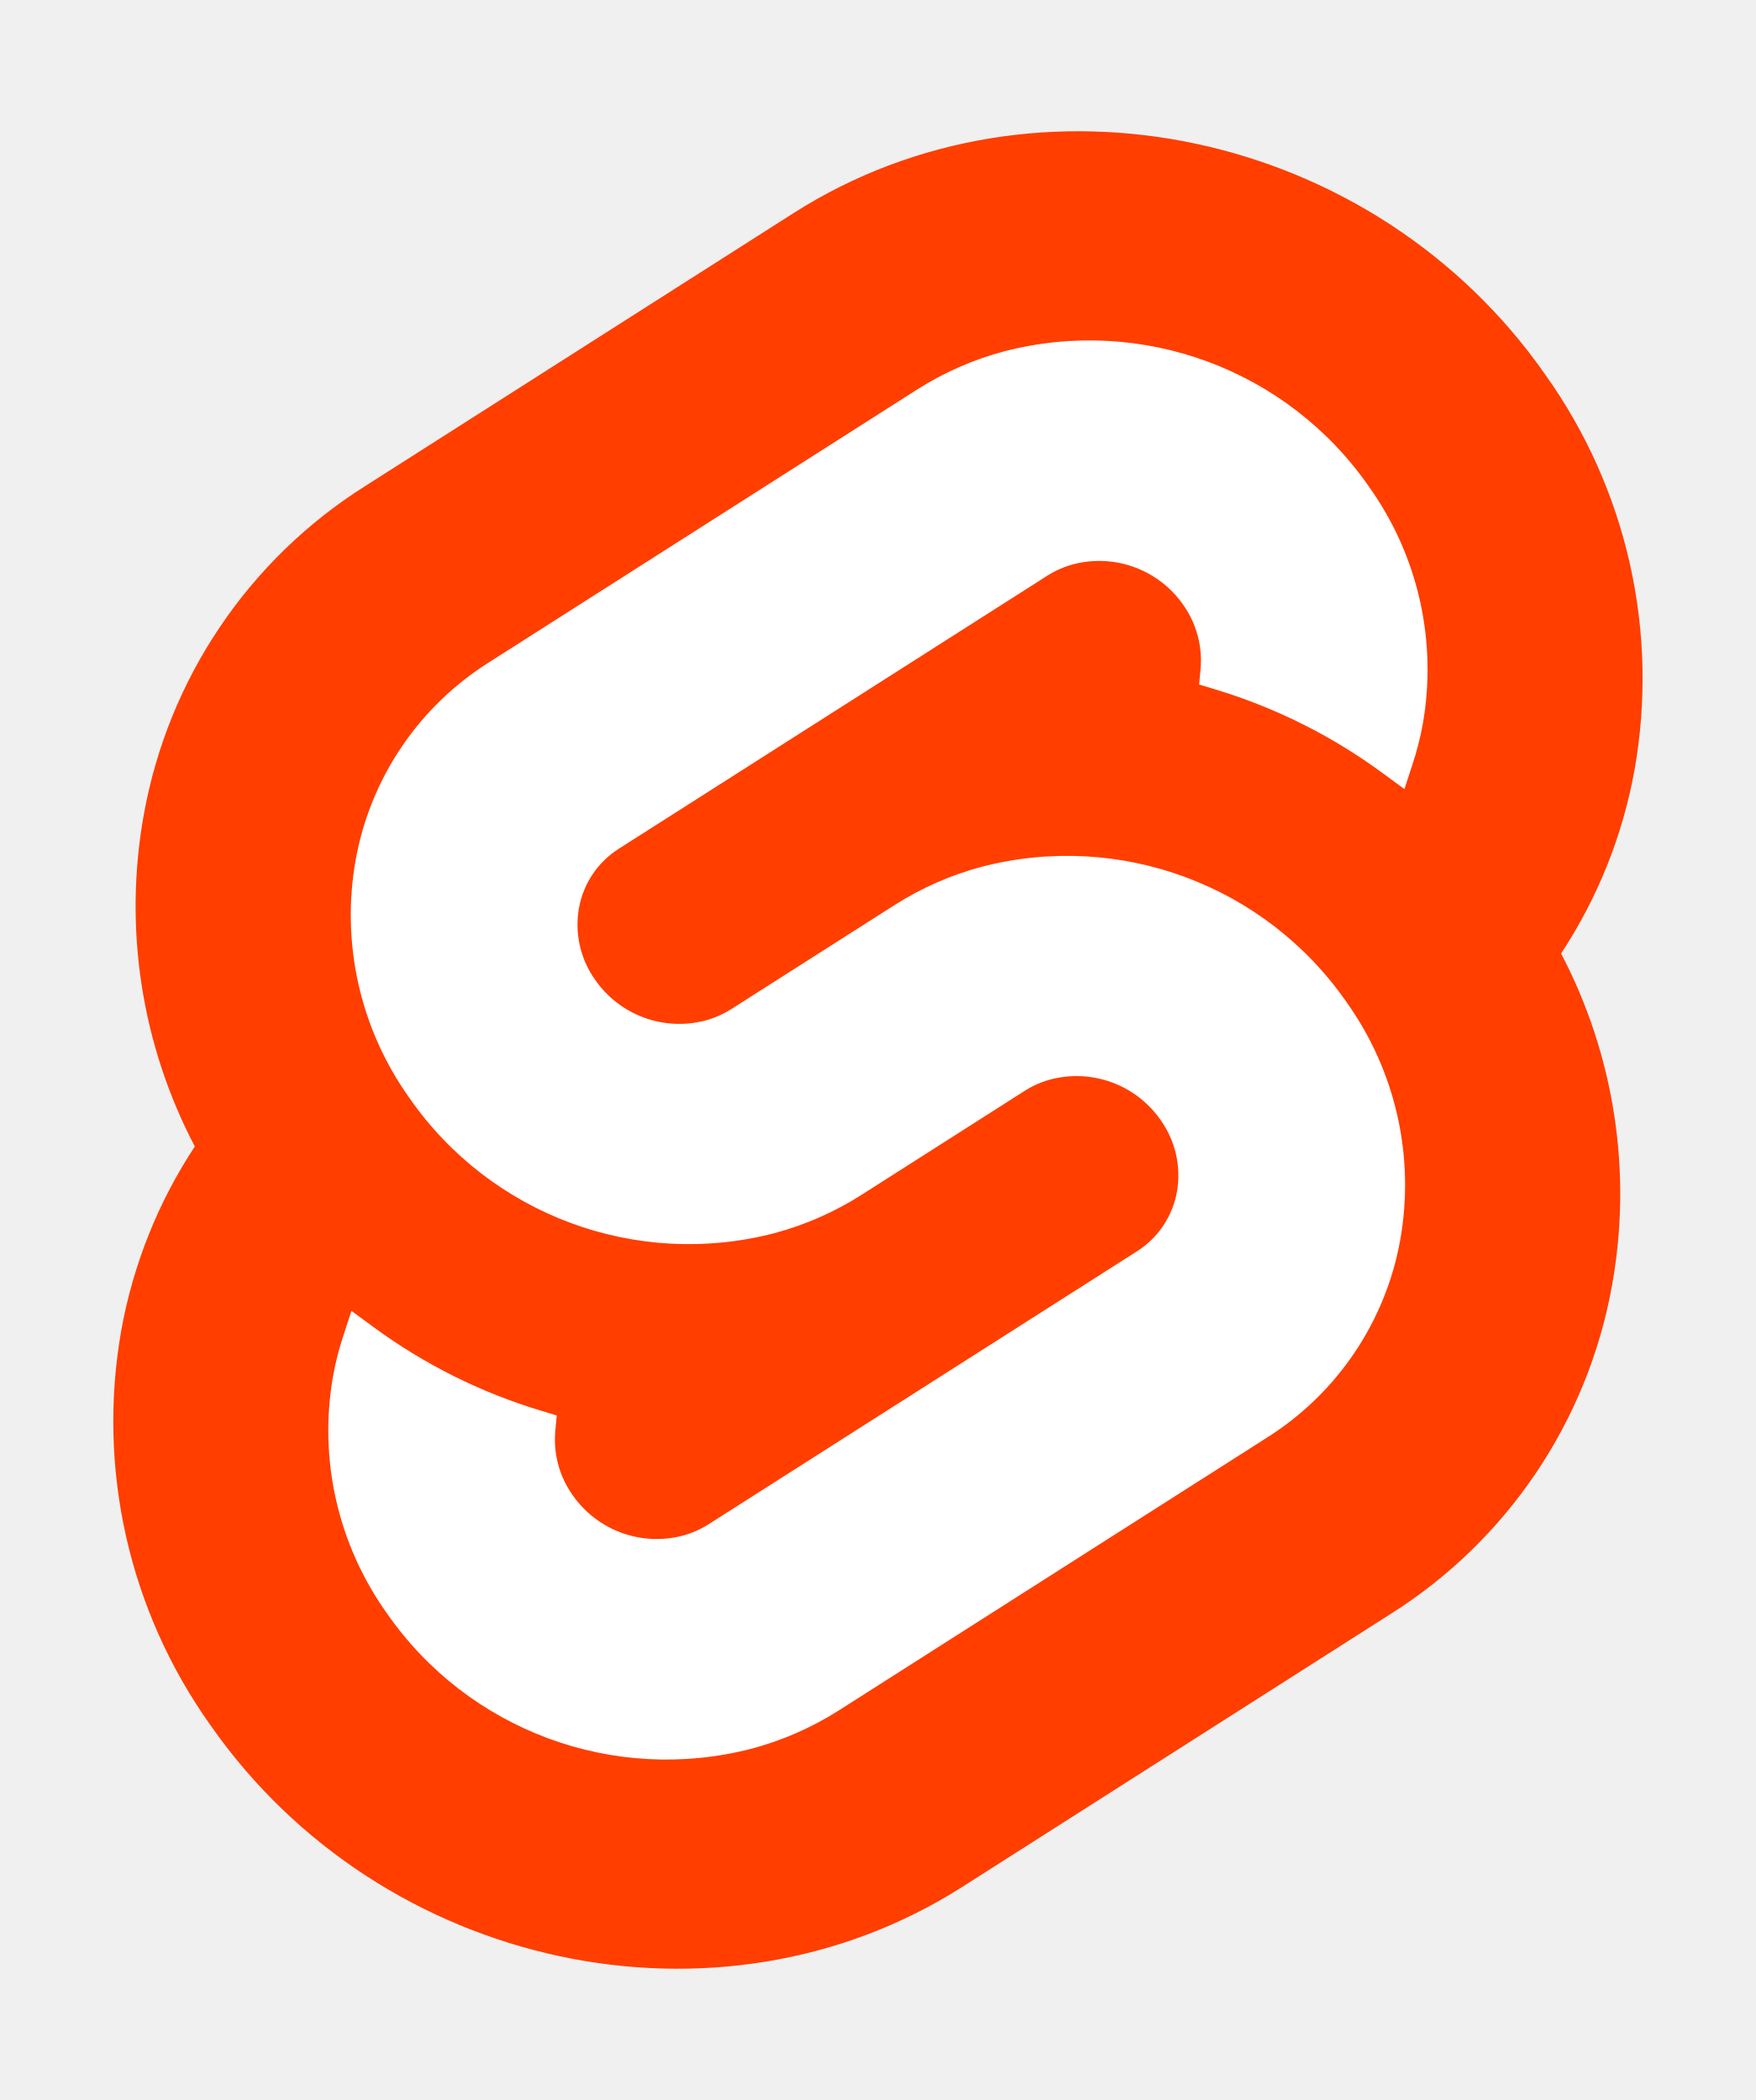
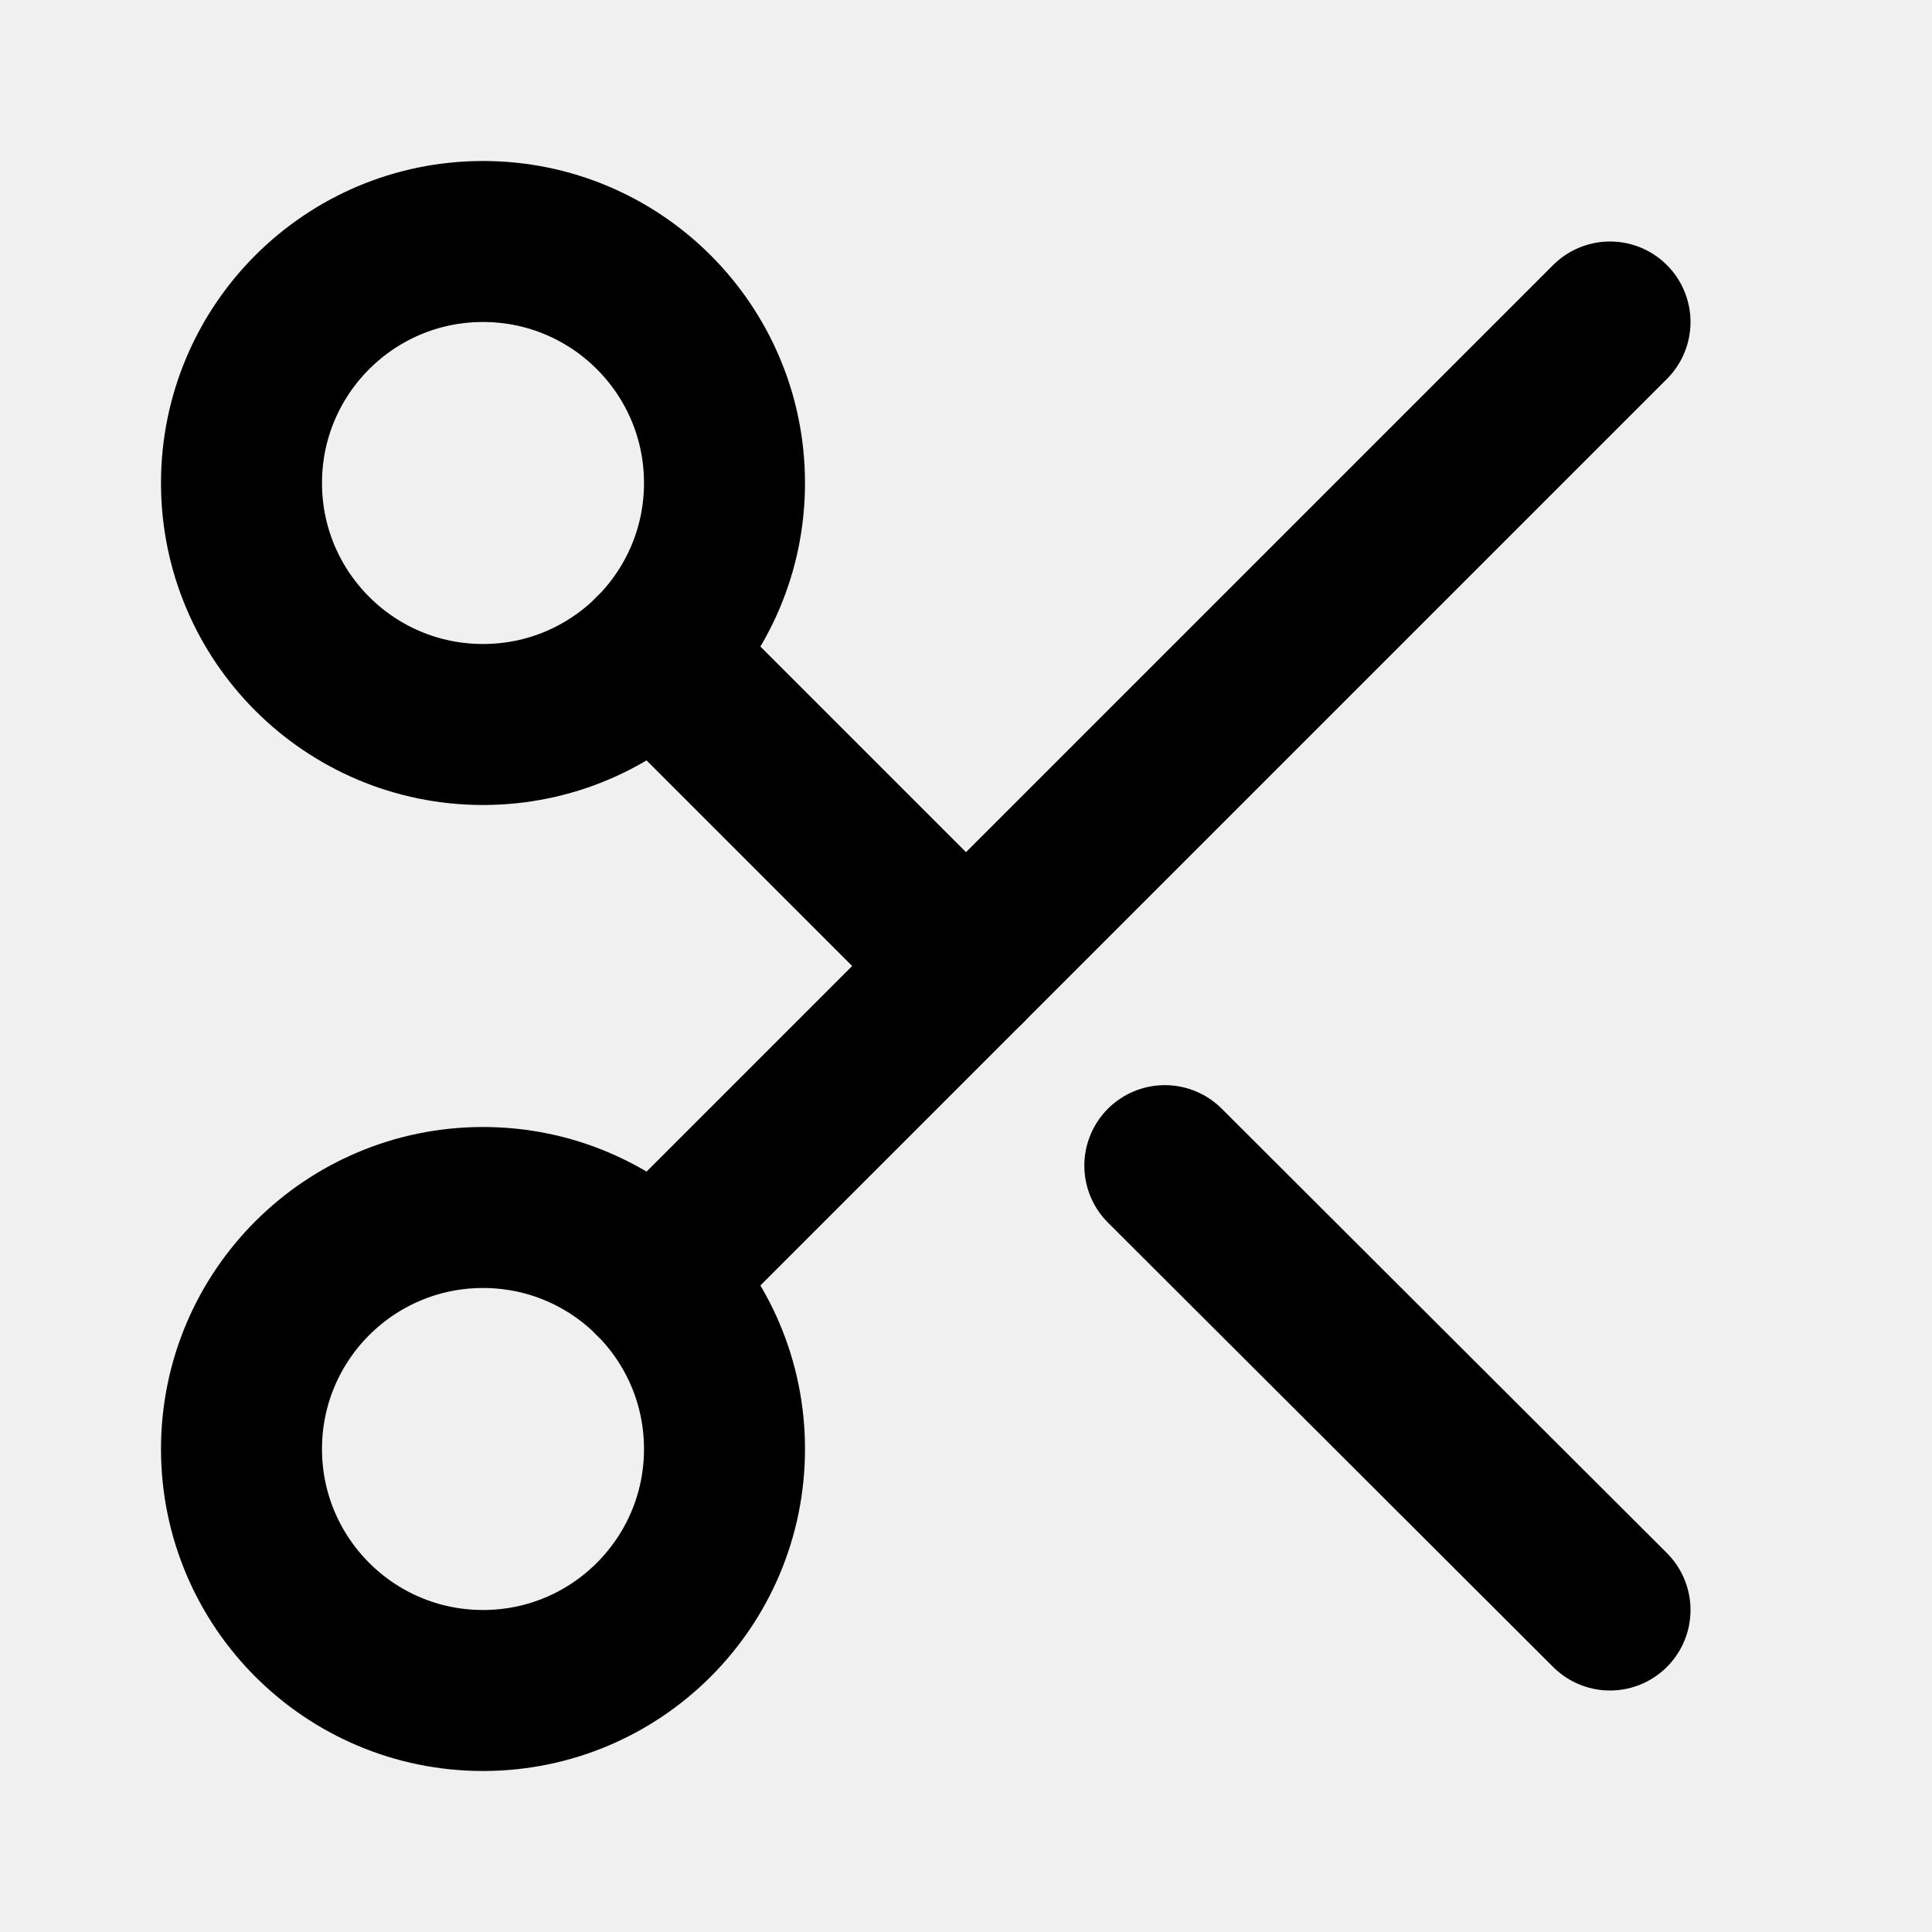
- <svg xmlns="http://www.w3.org/2000/svg" width="107" height="128" viewBox="0 0 107 128">
-   <path d="M94.157 22.819c-10.4-14.885-30.94-19.297-45.792-9.835L22.282 29.608A29.92 29.92 0 0 0 8.764 49.65a31.5 31.5 0 0 0 3.108 20.231 30 30 0 0 0-4.477 11.183 31.9 31.9 0 0 0 5.448 24.116c10.402 14.887 30.942 19.297 45.791 9.835l26.083-16.624A29.92 29.92 0 0 0 98.235 78.35a31.53 31.53 0 0 0-3.105-20.232 30 30 0 0 0 4.474-11.182 31.88 31.88 0 0 0-5.447-24.116" style="fill:#ff3e00" />
-   <path d="M45.817 106.582a20.72 20.72 0 0 1-22.237-8.243 19.17 19.17 0 0 1-3.277-14.503 18 18 0 0 1 .624-2.435l.49-1.498 1.337.981a33.6 33.6 0 0 0 10.203 5.098l.97.294-.09.968a5.85 5.85 0 0 0 1.052 3.878 6.24 6.24 0 0 0 6.695 2.485 5.8 5.8 0 0 0 1.603-.704L69.27 76.28a5.43 5.43 0 0 0 2.45-3.631 5.8 5.8 0 0 0-.987-4.371 6.24 6.24 0 0 0-6.698-2.487 5.7 5.7 0 0 0-1.6.704l-9.953 6.345a19 19 0 0 1-5.296 2.326 20.72 20.72 0 0 1-22.237-8.243 19.17 19.17 0 0 1-3.277-14.502 17.99 17.99 0 0 1 8.13-12.052l26.081-16.623a19 19 0 0 1 5.3-2.329 20.72 20.72 0 0 1 22.237 8.243 19.17 19.17 0 0 1 3.277 14.503 18 18 0 0 1-.624 2.435l-.49 1.498-1.337-.98a33.6 33.6 0 0 0-10.203-5.1l-.97-.294.09-.968a5.86 5.86 0 0 0-1.052-3.878 6.24 6.24 0 0 0-6.696-2.485 5.8 5.8 0 0 0-1.602.704L37.73 51.72a5.42 5.42 0 0 0-2.449 3.63 5.79 5.79 0 0 0 .986 4.372 6.24 6.24 0 0 0 6.698 2.486 5.8 5.8 0 0 0 1.602-.704l9.952-6.342a19 19 0 0 1 5.295-2.328 20.72 20.72 0 0 1 22.237 8.242 19.17 19.17 0 0 1 3.277 14.503 18 18 0 0 1-8.13 12.053l-26.081 16.622a19 19 0 0 1-5.3 2.328" style="fill:#fff" />
+ <svg xmlns="http://www.w3.org/2000/svg" width="24" height="24" viewBox="0 0 24 24" fill="none" stroke="black" stroke-width="2" stroke-linecap="round" stroke-linejoin="round">
+   <circle cx="6" cy="6" r="3" />
+   <circle cx="6" cy="18" r="3" />
+   <line x1="20" x2="8.12" y1="4" y2="15.88" />
+   <line x1="14.47" x2="20" y1="14.48" y2="20" />
+   <line x1="8.12" x2="12" y1="8.12" y2="12" />
</svg>
